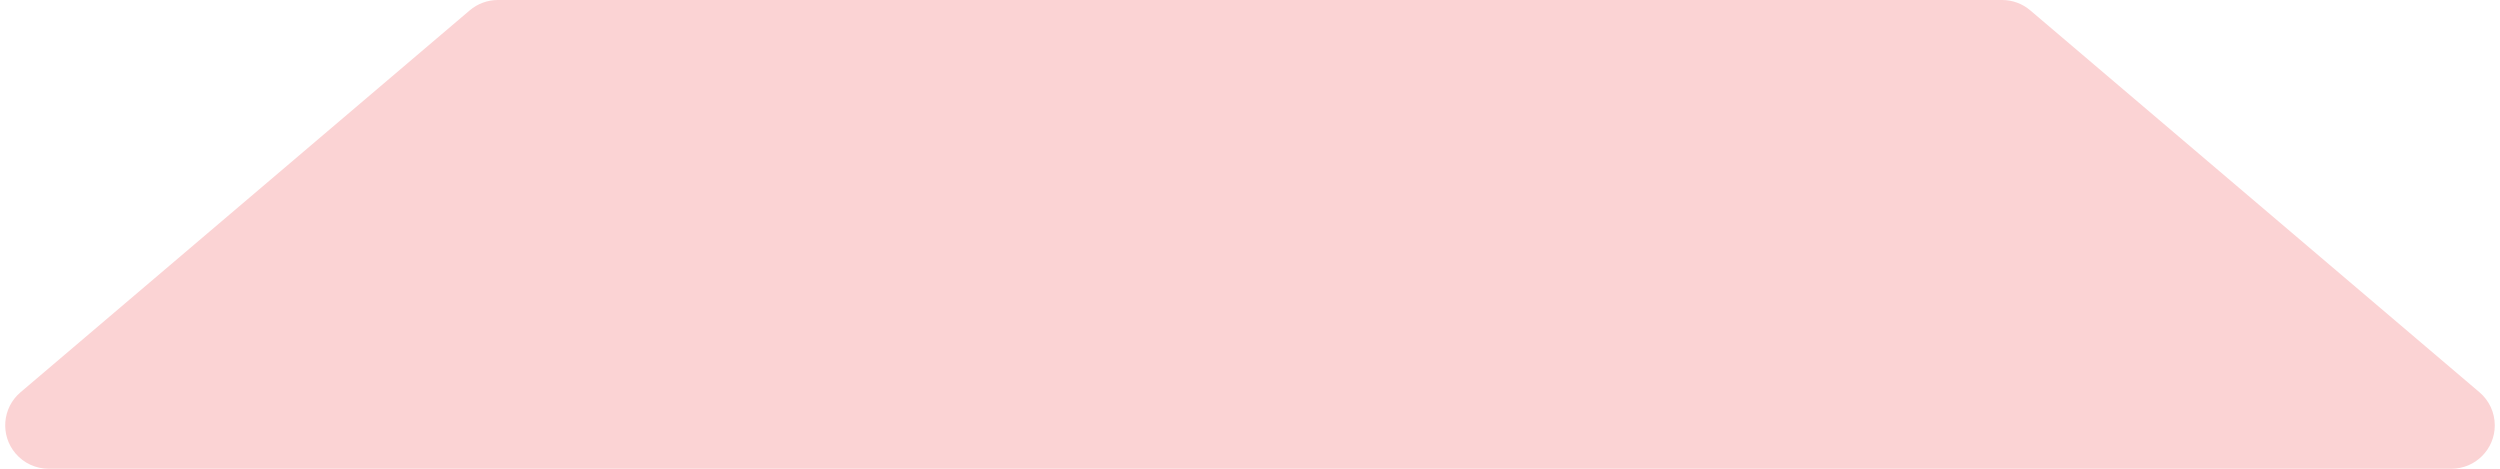
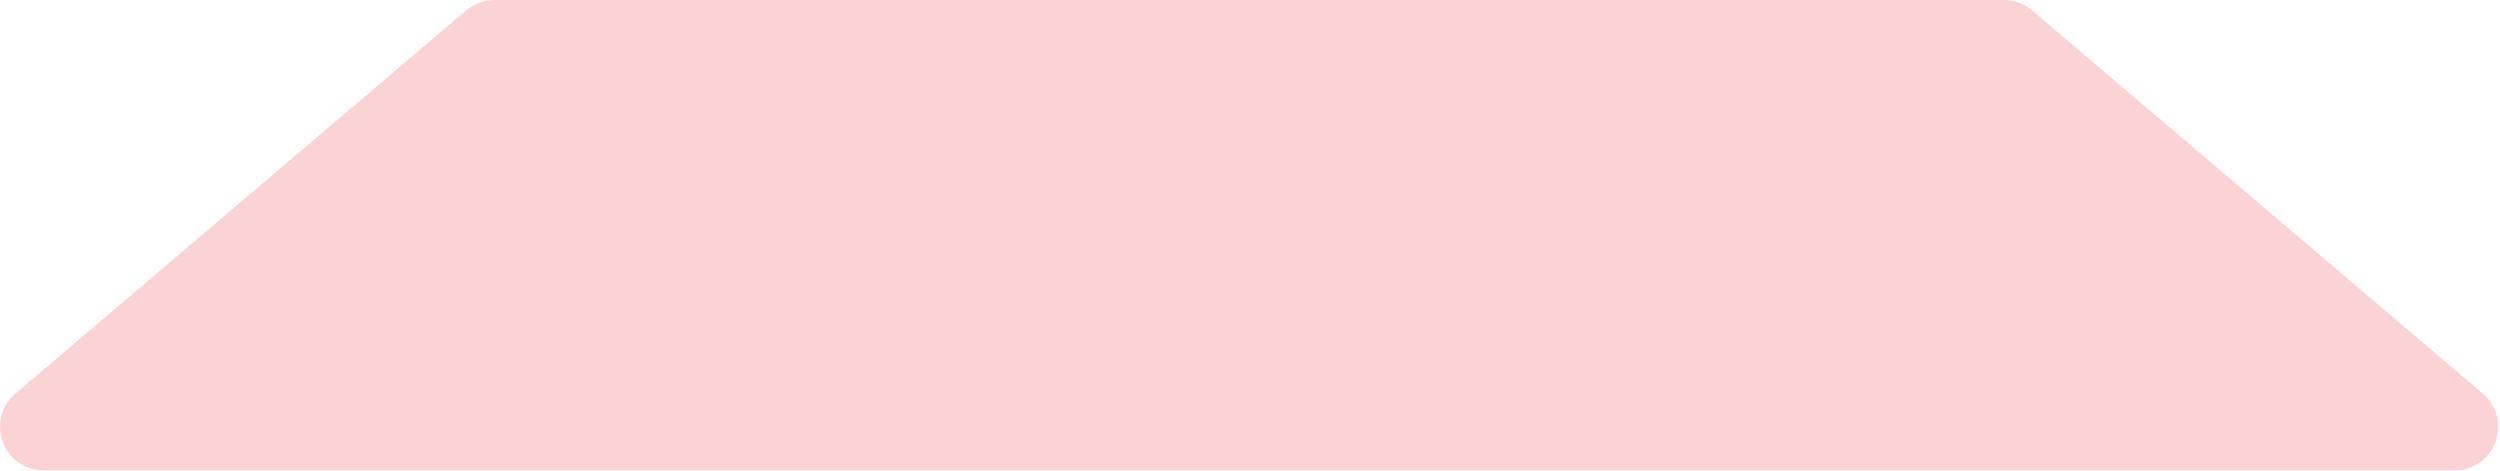
- <svg xmlns="http://www.w3.org/2000/svg" width="288px" height="54px" viewBox="0 0 288 54" version="1.1">
+ <svg xmlns="http://www.w3.org/2000/svg" width="287px" height="54px" viewBox="0 0 287 54" version="1.1">
  <defs />
  <g id="home-S-5" stroke="none" stroke-width="1" fill="none" fill-rule="evenodd">
-     <g id="DM_home_1320_l5_small" transform="translate(-446, -2710)" fill="#FBD3D4" fill-rule="nonzero">
-       <g id="Group-9" transform="translate(109, 2332)">
-         <g id="Group-22" transform="translate(0, 279)">
-           <g id="sloi" transform="translate(329, 1)">
-             <path d="M62.117,99.191 L10.362,143.191 C8.258,144.979 8.003,148.135 9.791,150.239 C10.741,151.356 12.134,152 13.601,152 L290.399,152 C293.161,152 295.399,149.761 295.399,147 C295.399,145.533 294.755,144.141 293.638,143.191 L241.883,99.191 C240.979,98.422 239.831,98 238.644,98 L65.356,98 C64.169,98 63.021,98.422 62.117,99.191 Z" id="3" />
-           </g>
-         </g>
-       </g>
+     <g id="sloi" transform="translate(-1, -174)" fill="#FBD3D4" fill-rule="nonzero">
+       <path d="M54.517,175.191 L2.762,219.191 C0.658,220.979 0.402,224.135 2.191,226.239 C3.141,227.356 4.533,228 6,228 L282.799,228 C285.56,228 287.799,225.761 287.799,223 C287.799,221.533 287.155,220.141 286.037,219.191 L234.282,175.191 C233.378,174.422 232.23,174 231.044,174 L57.755,174 C56.569,174 55.421,174.422 54.517,175.191 Z" id="3" />
    </g>
  </g>
</svg>
